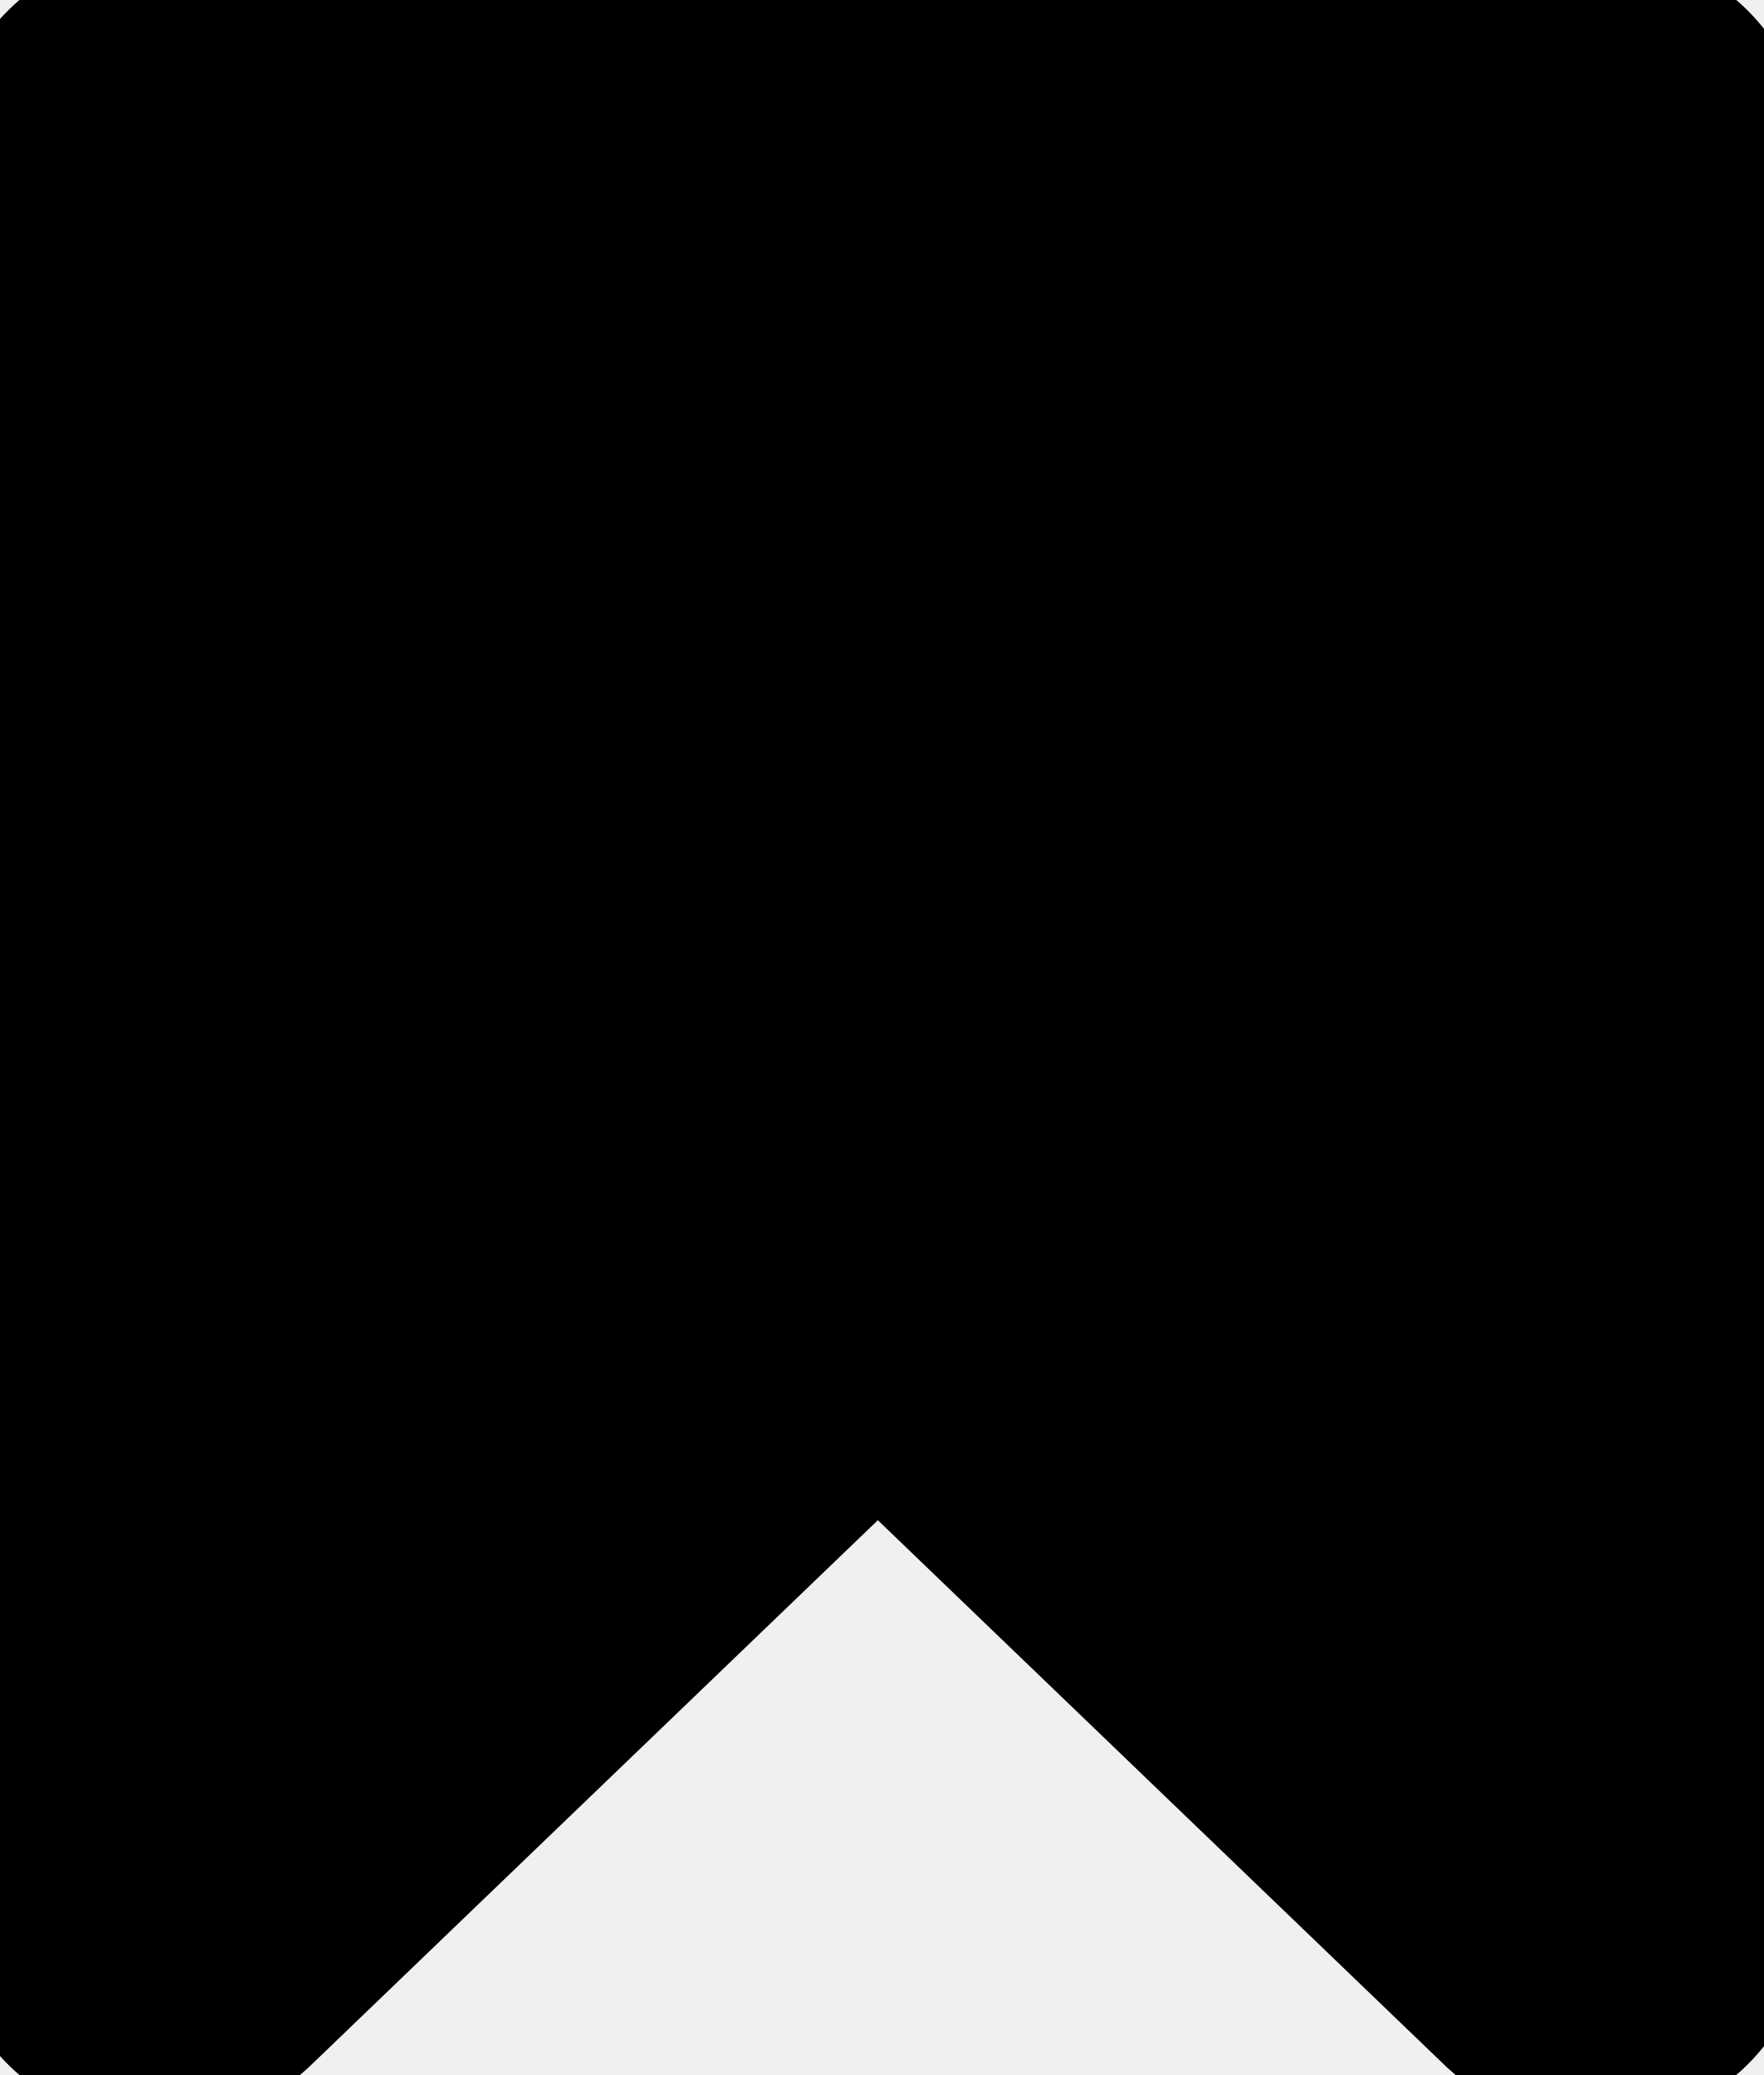
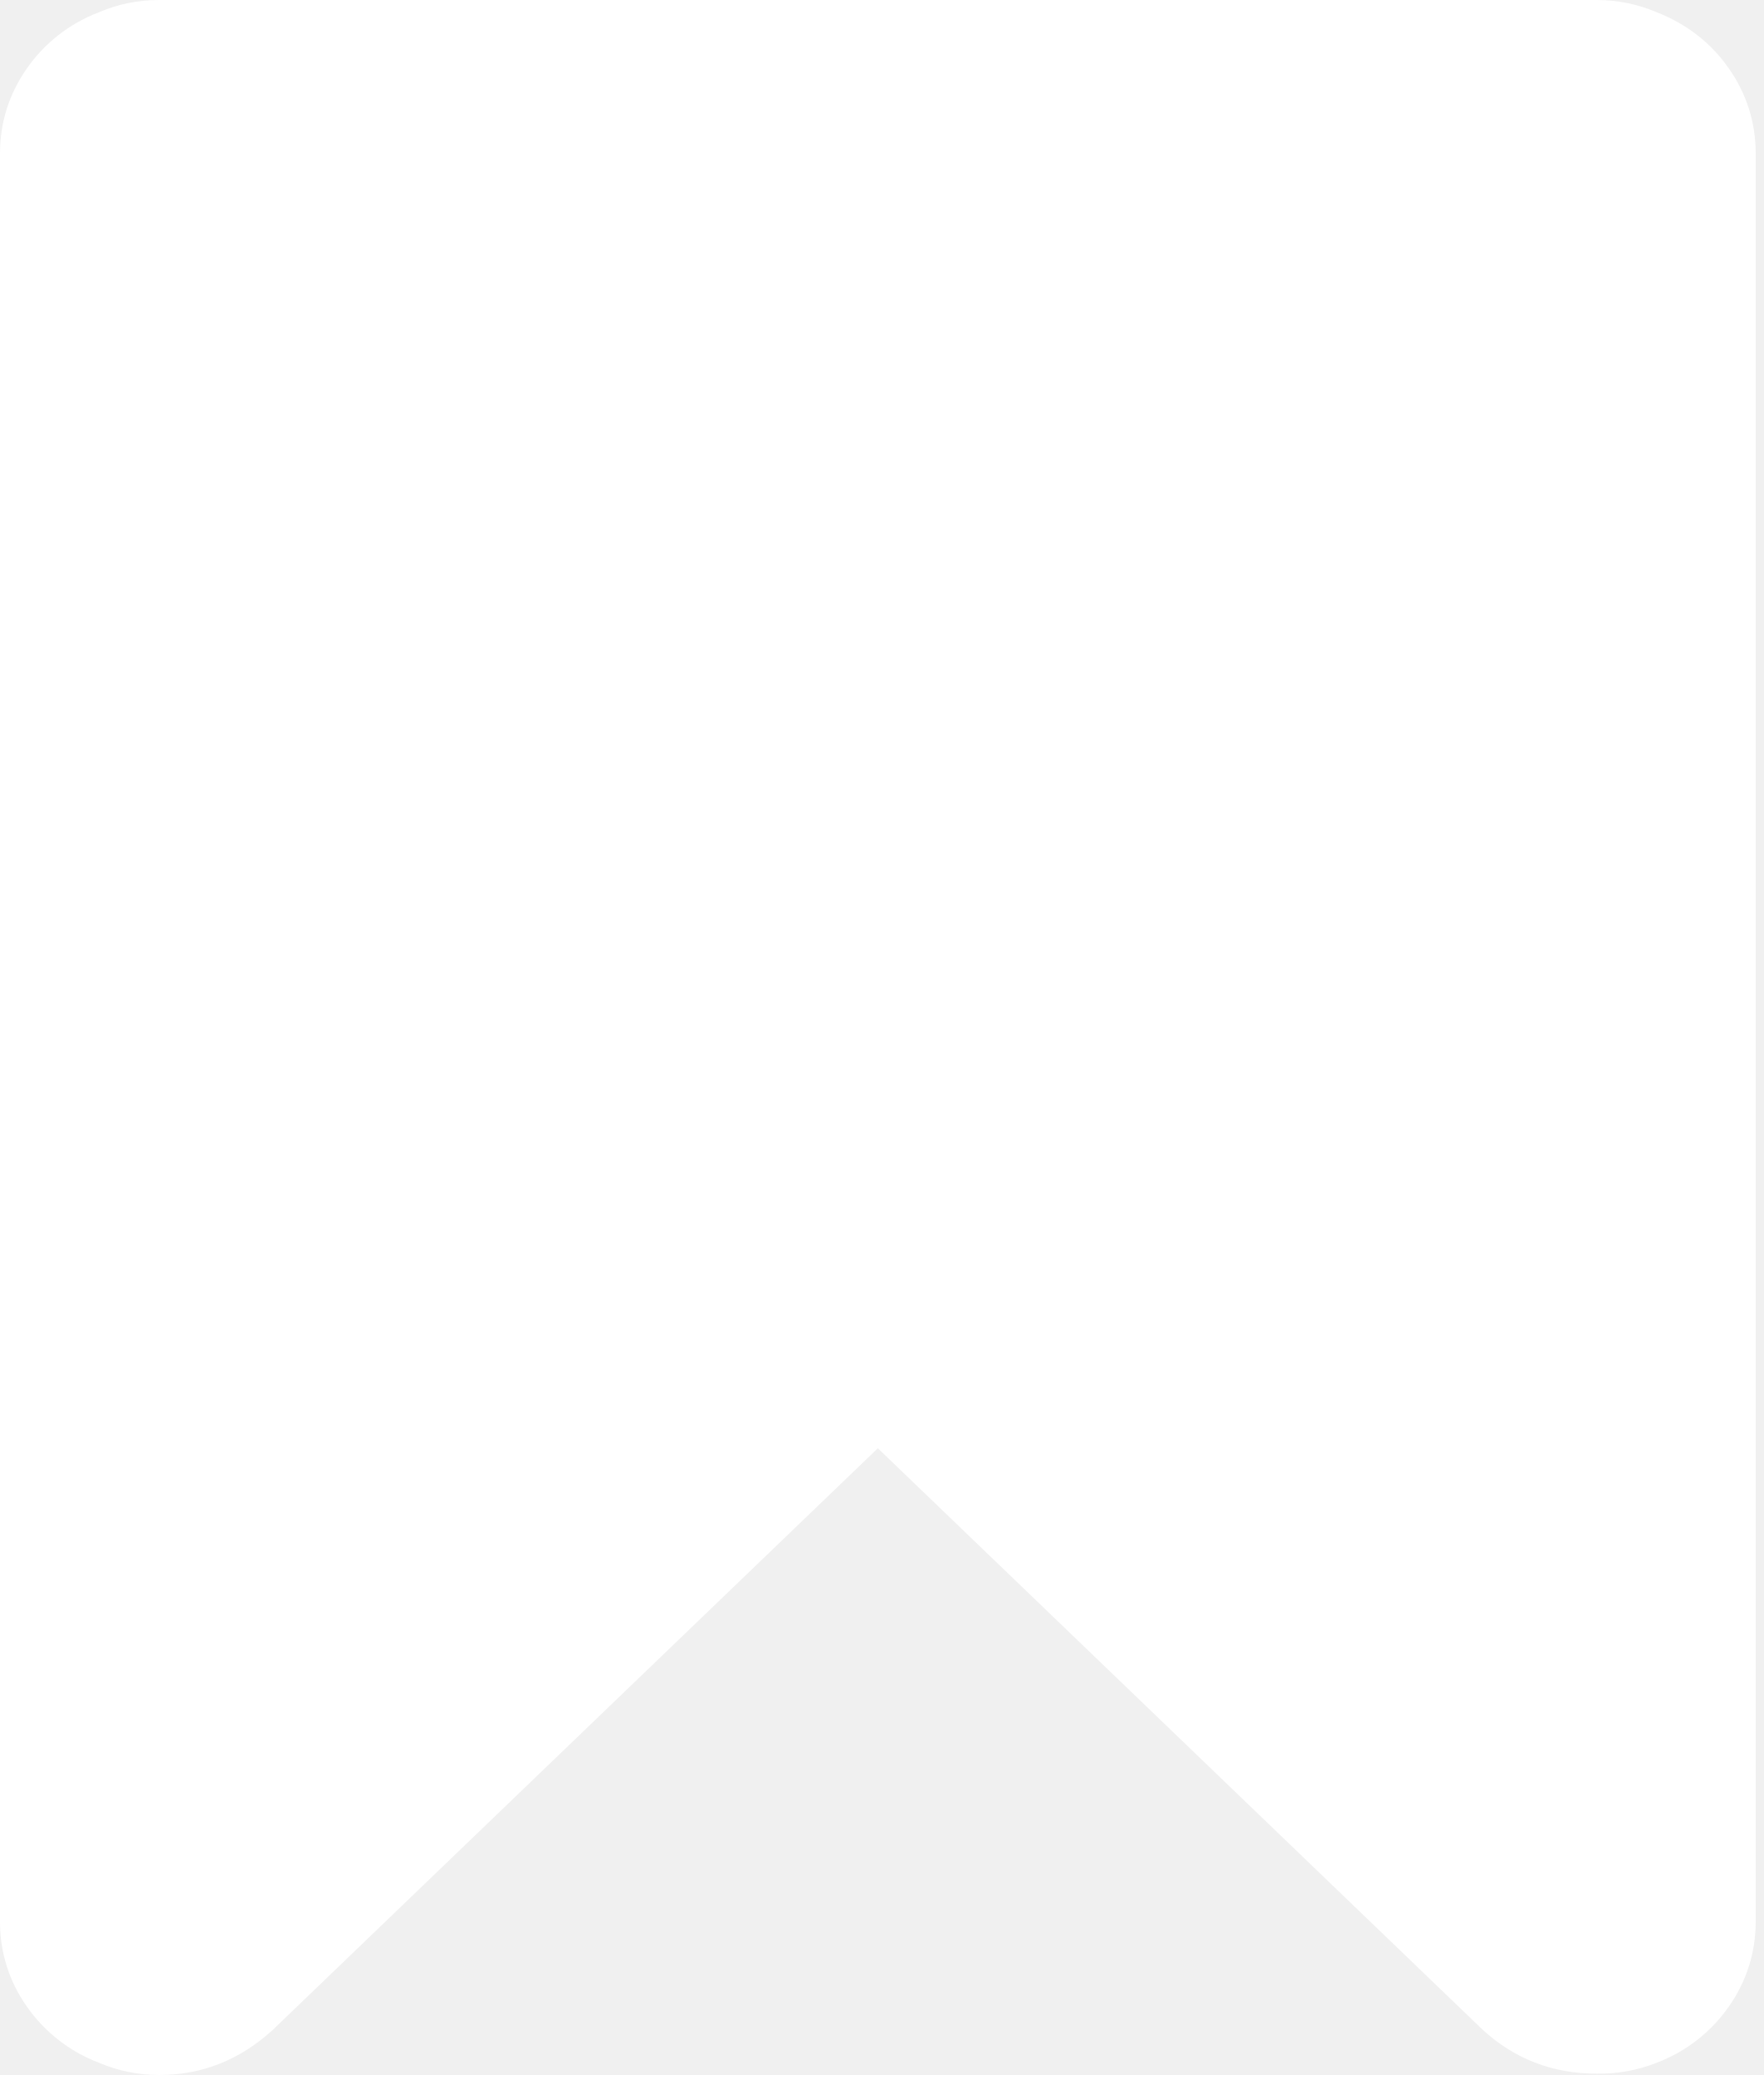
<svg xmlns="http://www.w3.org/2000/svg" width="17" height="20">
-   <path d="M15.387 0c.202 0 .396.04.581.119.291.115.522.295.694.542.172.247.258.52.258.82v17.038c0 .3-.086.573-.258.82a1.49 1.49 0 0 1-.694.542 1.49 1.49 0 0 1-.581.106c-.423 0-.79-.141-1.098-.423L8.46 13.959l-5.83 5.605c-.317.29-.682.436-1.097.436-.202 0-.396-.04-.581-.119a1.49 1.49 0 0 1-.694-.542A1.402 1.402 0 0 1 0 18.52V1.481c0-.3.086-.573.258-.82A1.49 1.49 0 0 1 .952.119C1.137.039 1.33 0 1.533 0h13.854Z" fill="currentColor" stroke="currentColor" />
+   <path d="M15.387 0c.202 0 .396.04.581.119.291.115.522.295.694.542.172.247.258.52.258.82v17.038c0 .3-.086.573-.258.82a1.49 1.49 0 0 1-.694.542 1.49 1.49 0 0 1-.581.106c-.423 0-.79-.141-1.098-.423L8.46 13.959l-5.83 5.605c-.317.29-.682.436-1.097.436-.202 0-.396-.04-.581-.119a1.49 1.49 0 0 1-.694-.542A1.402 1.402 0 0 1 0 18.52V1.481c0-.3.086-.573.258-.82A1.49 1.49 0 0 1 .952.119C1.137.039 1.33 0 1.533 0h13.854Z" fill="#FFF" />
</svg>
